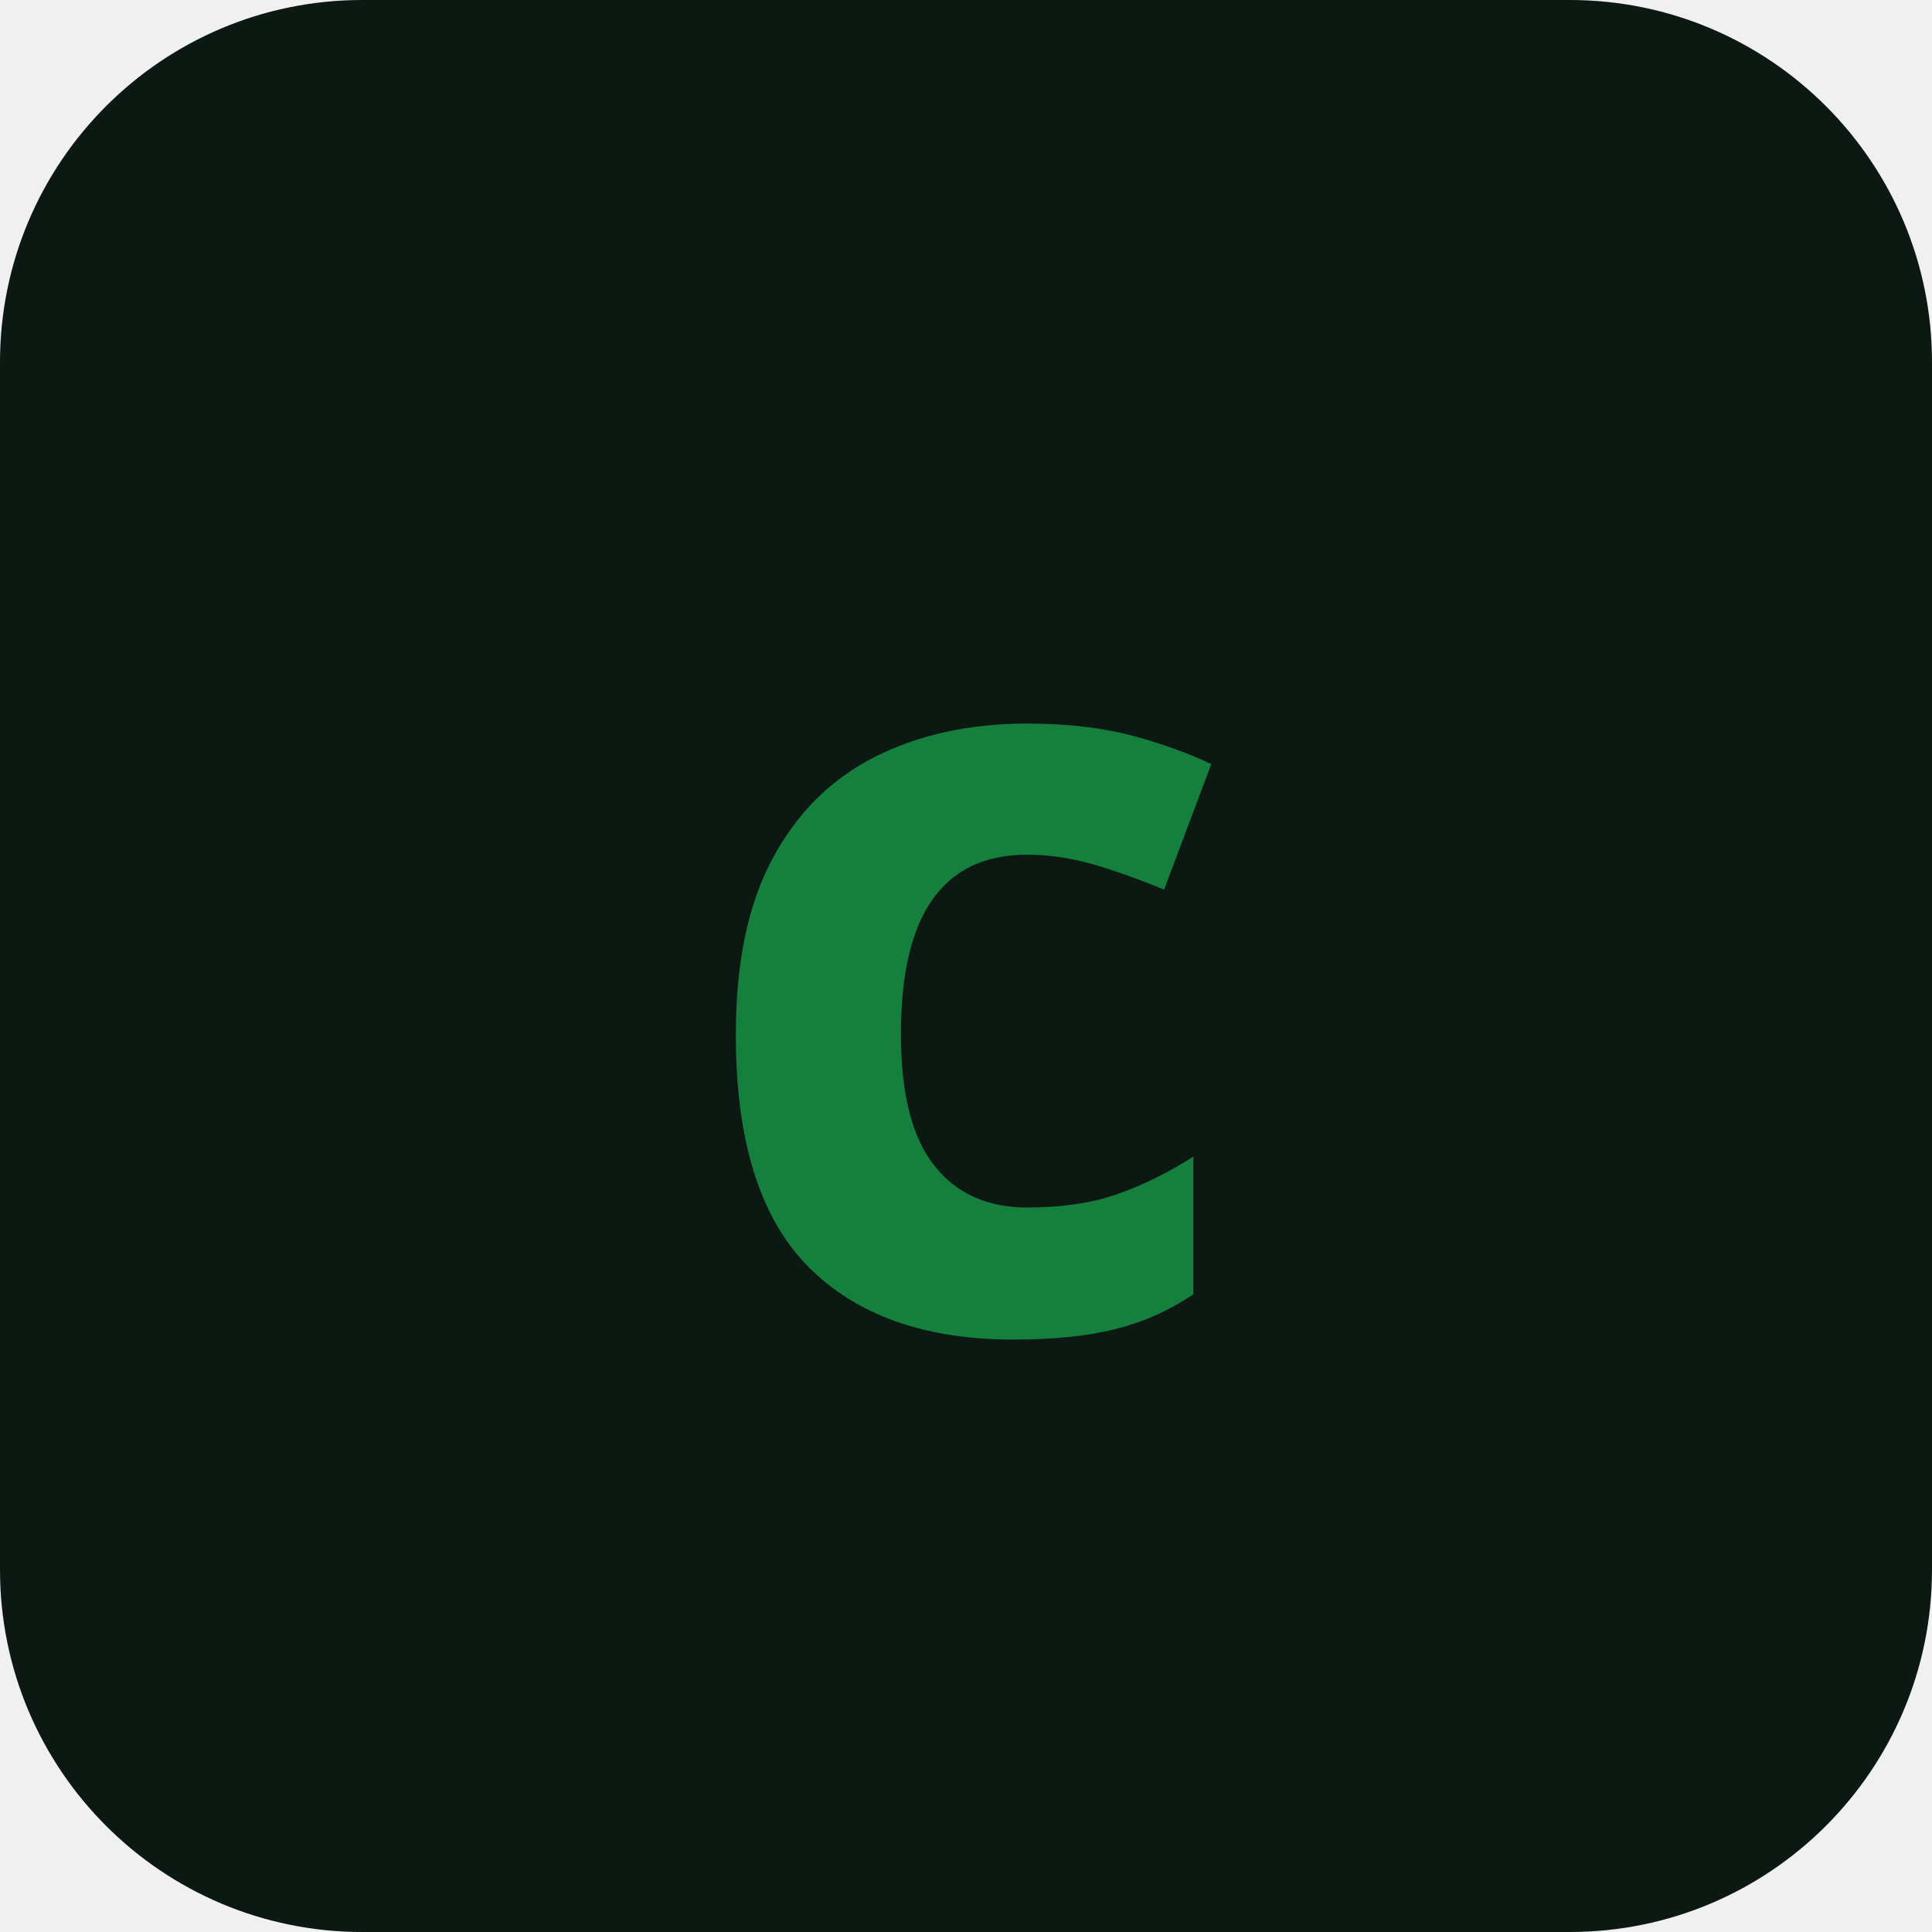
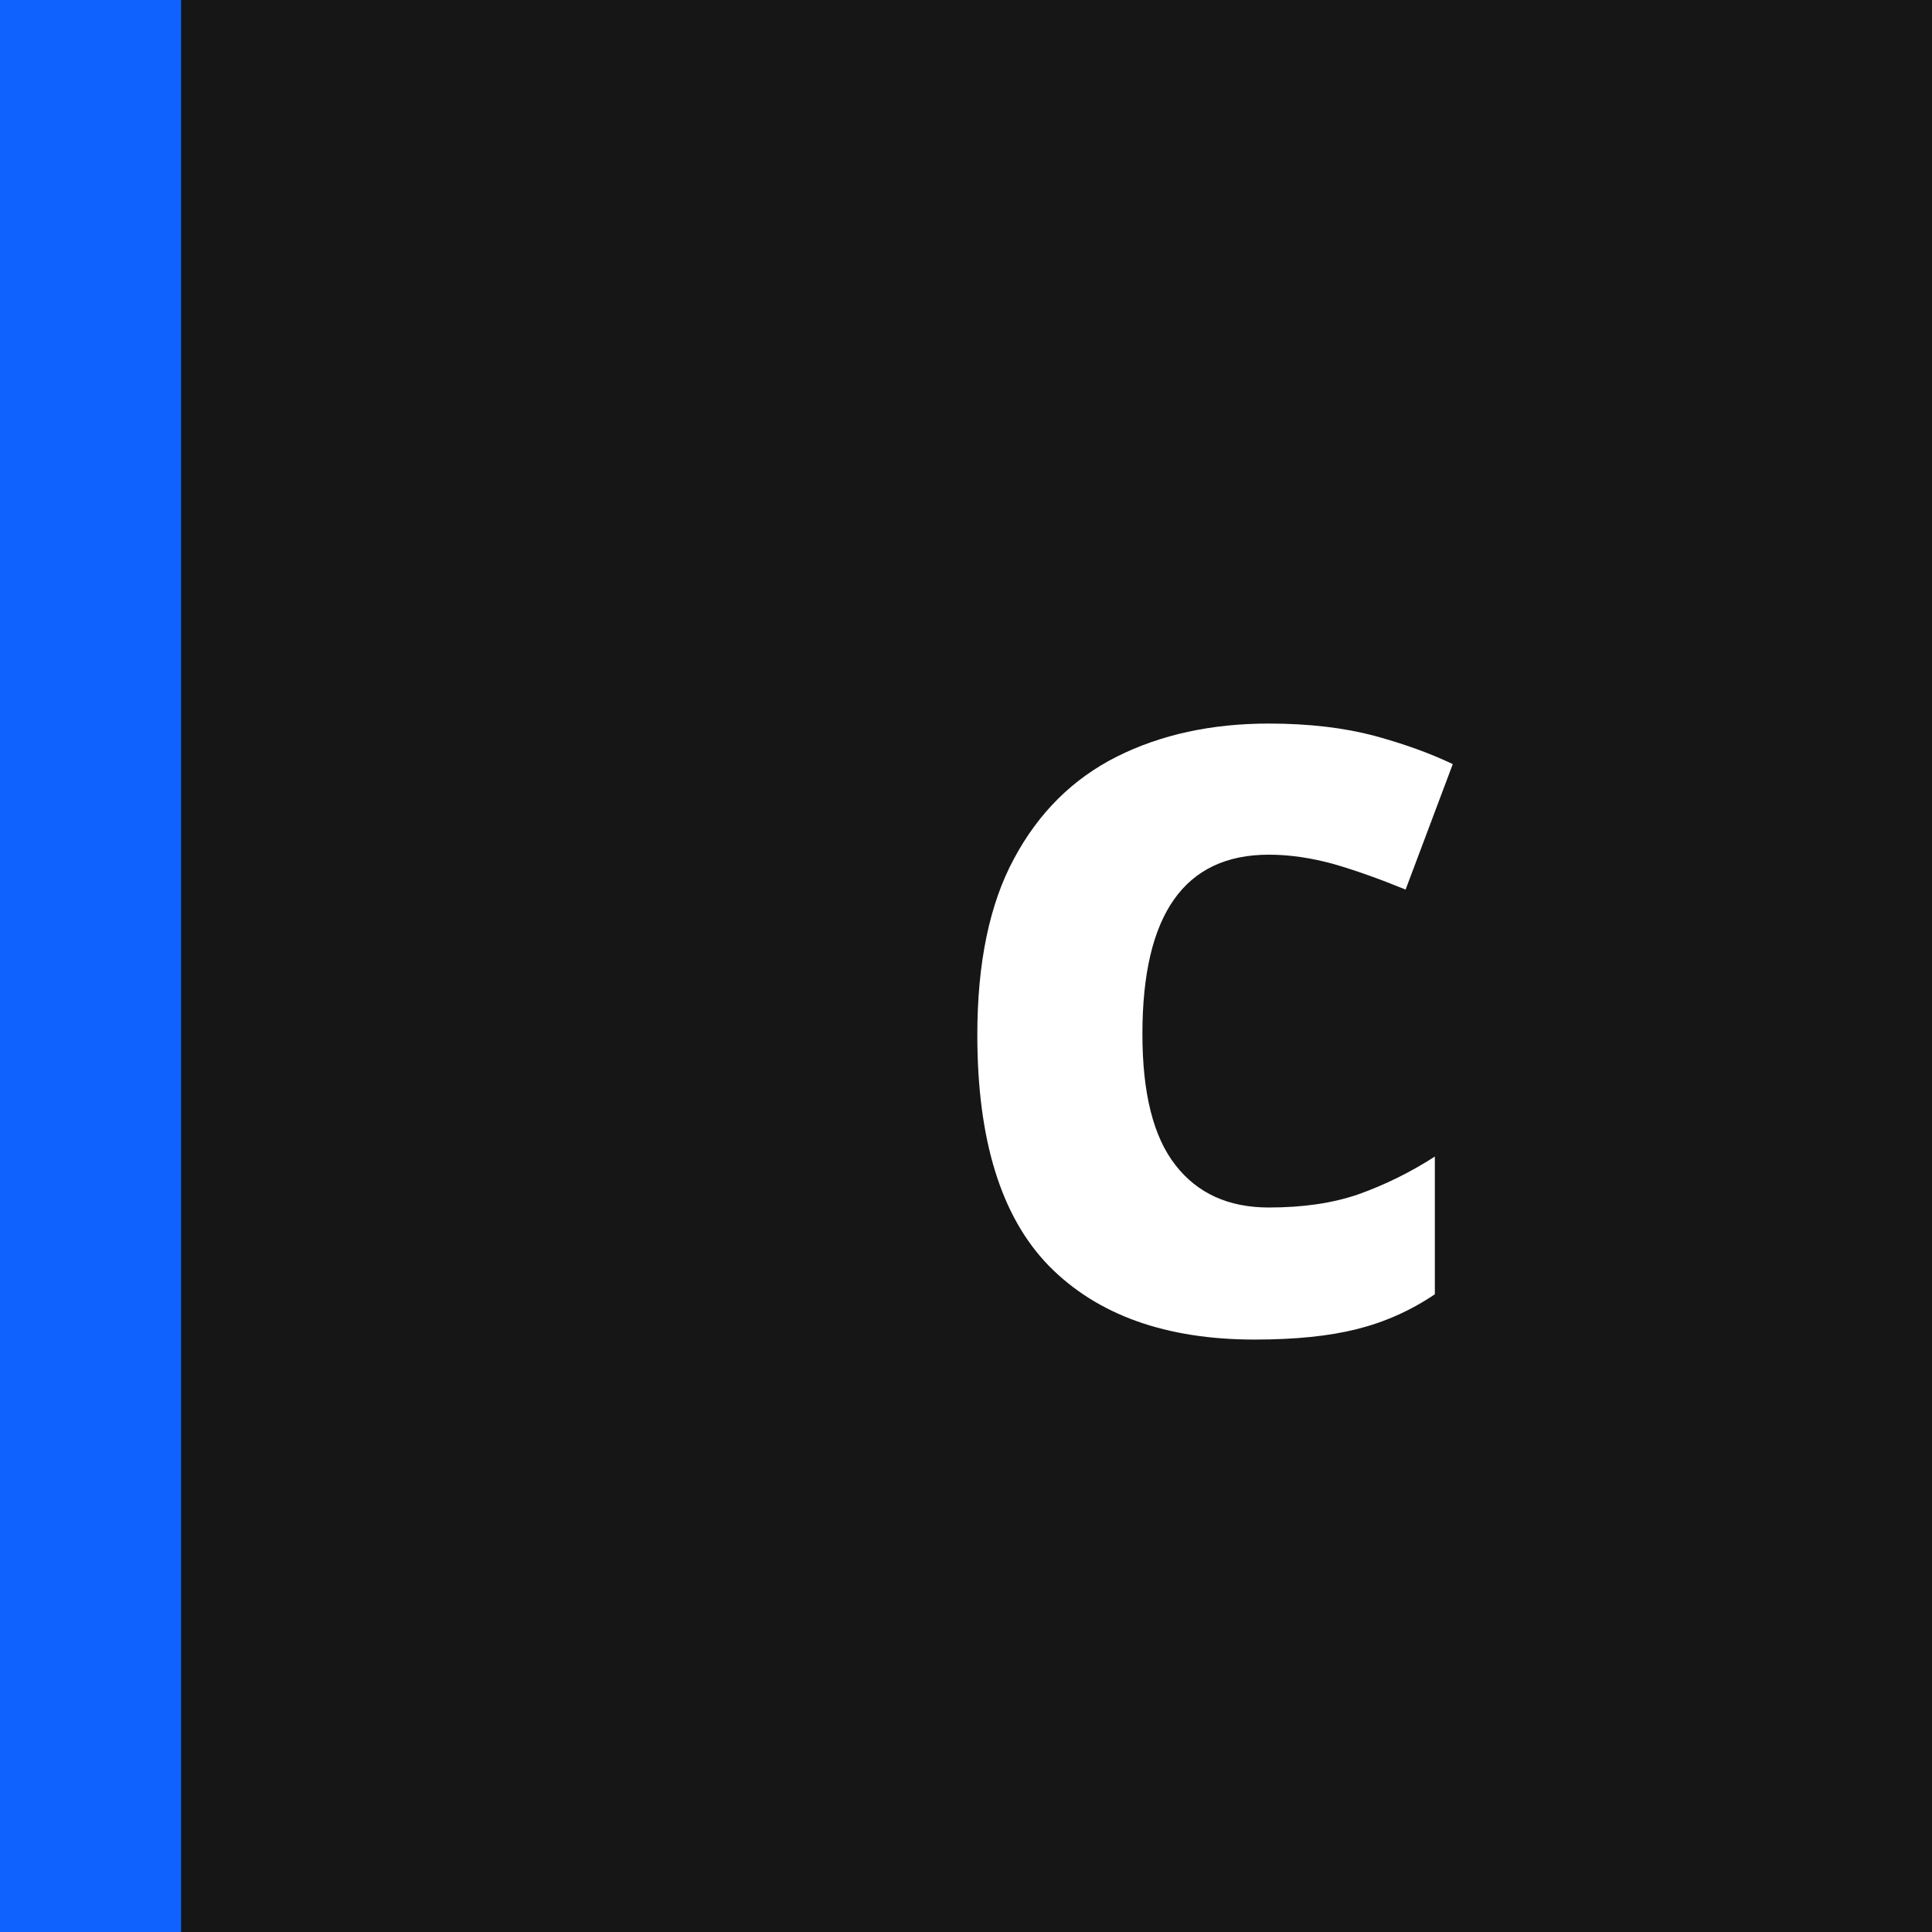
<svg xmlns="http://www.w3.org/2000/svg" viewBox="0 0 32 32">
-   <rect width="32" height="32" rx="6" fill="#0c1812" />
-   <text x="16" y="22" text-anchor="middle" font-family="ui-sans-serif,system-ui" font-size="18" font-weight="700" fill="#15803d">c</text>
+   <rect width="32" height="32" fill="#161616" />
+   <rect x="0" y="0" width="3" height="32" fill="#0f62fe" />
+   <text x="20" y="22" text-anchor="middle" font-family="'IBM Plex Sans',system-ui" font-size="18" font-weight="600" fill="#ffffff">c</text>
</svg>
